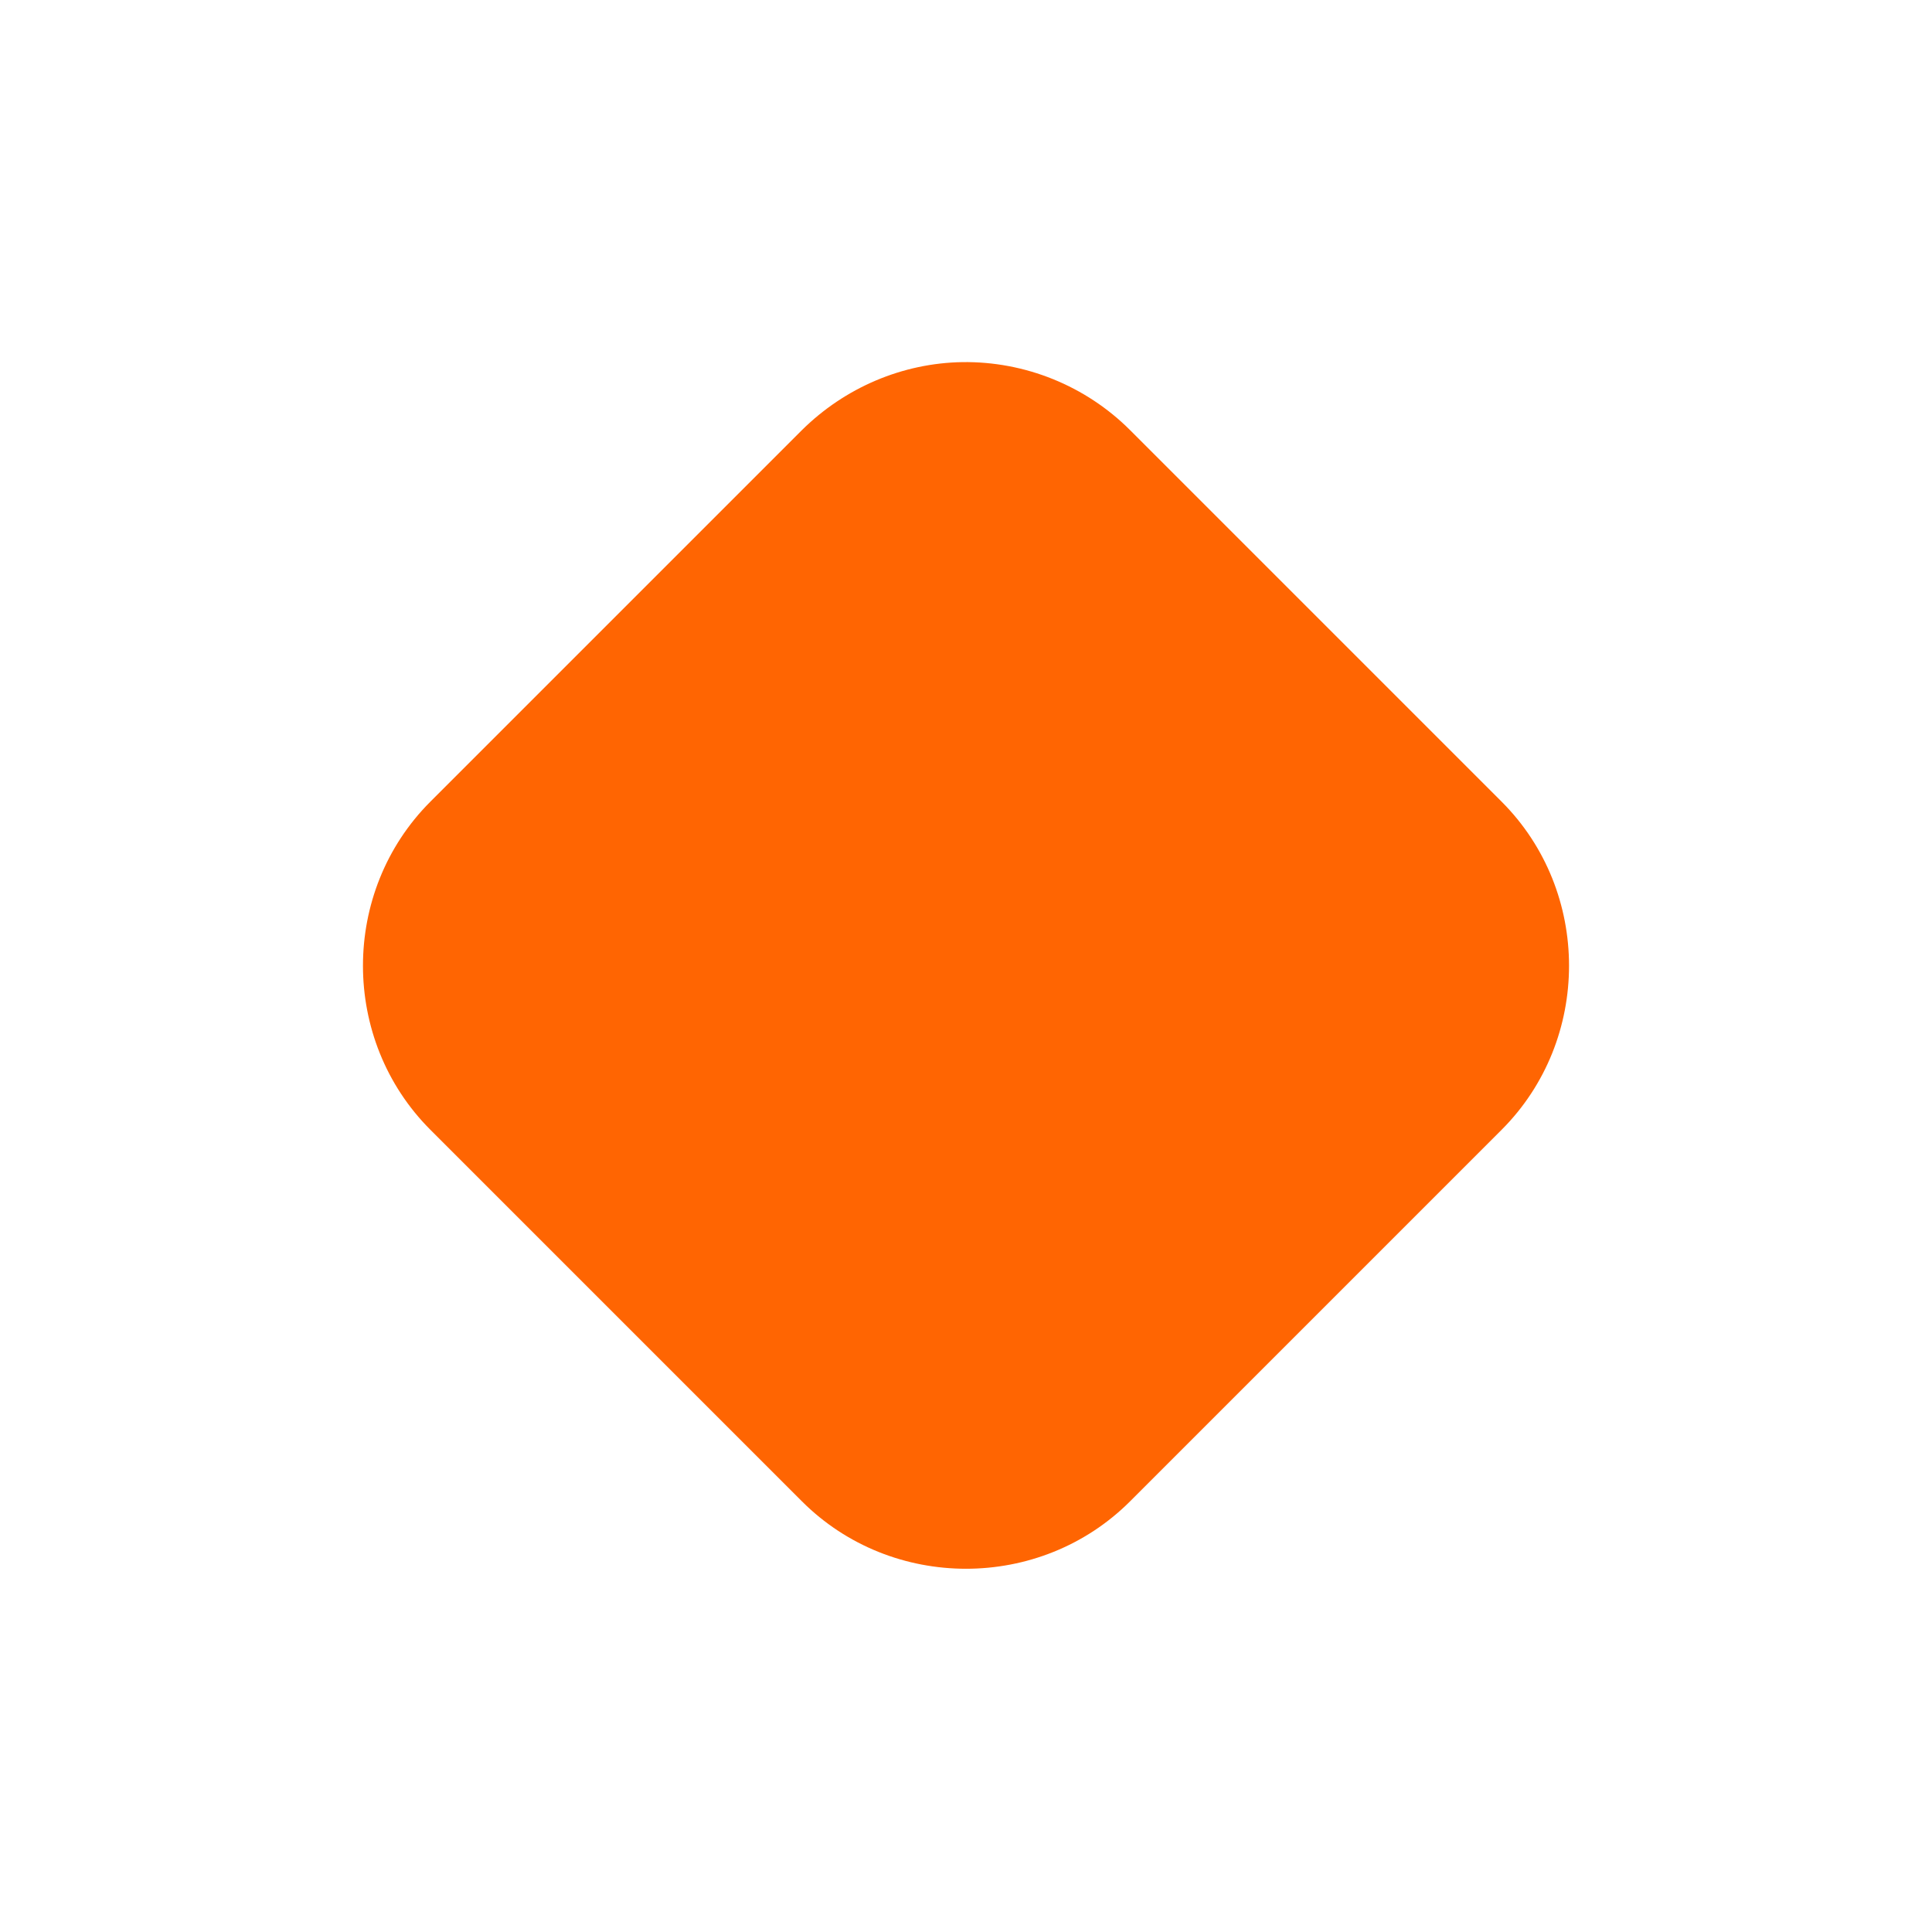
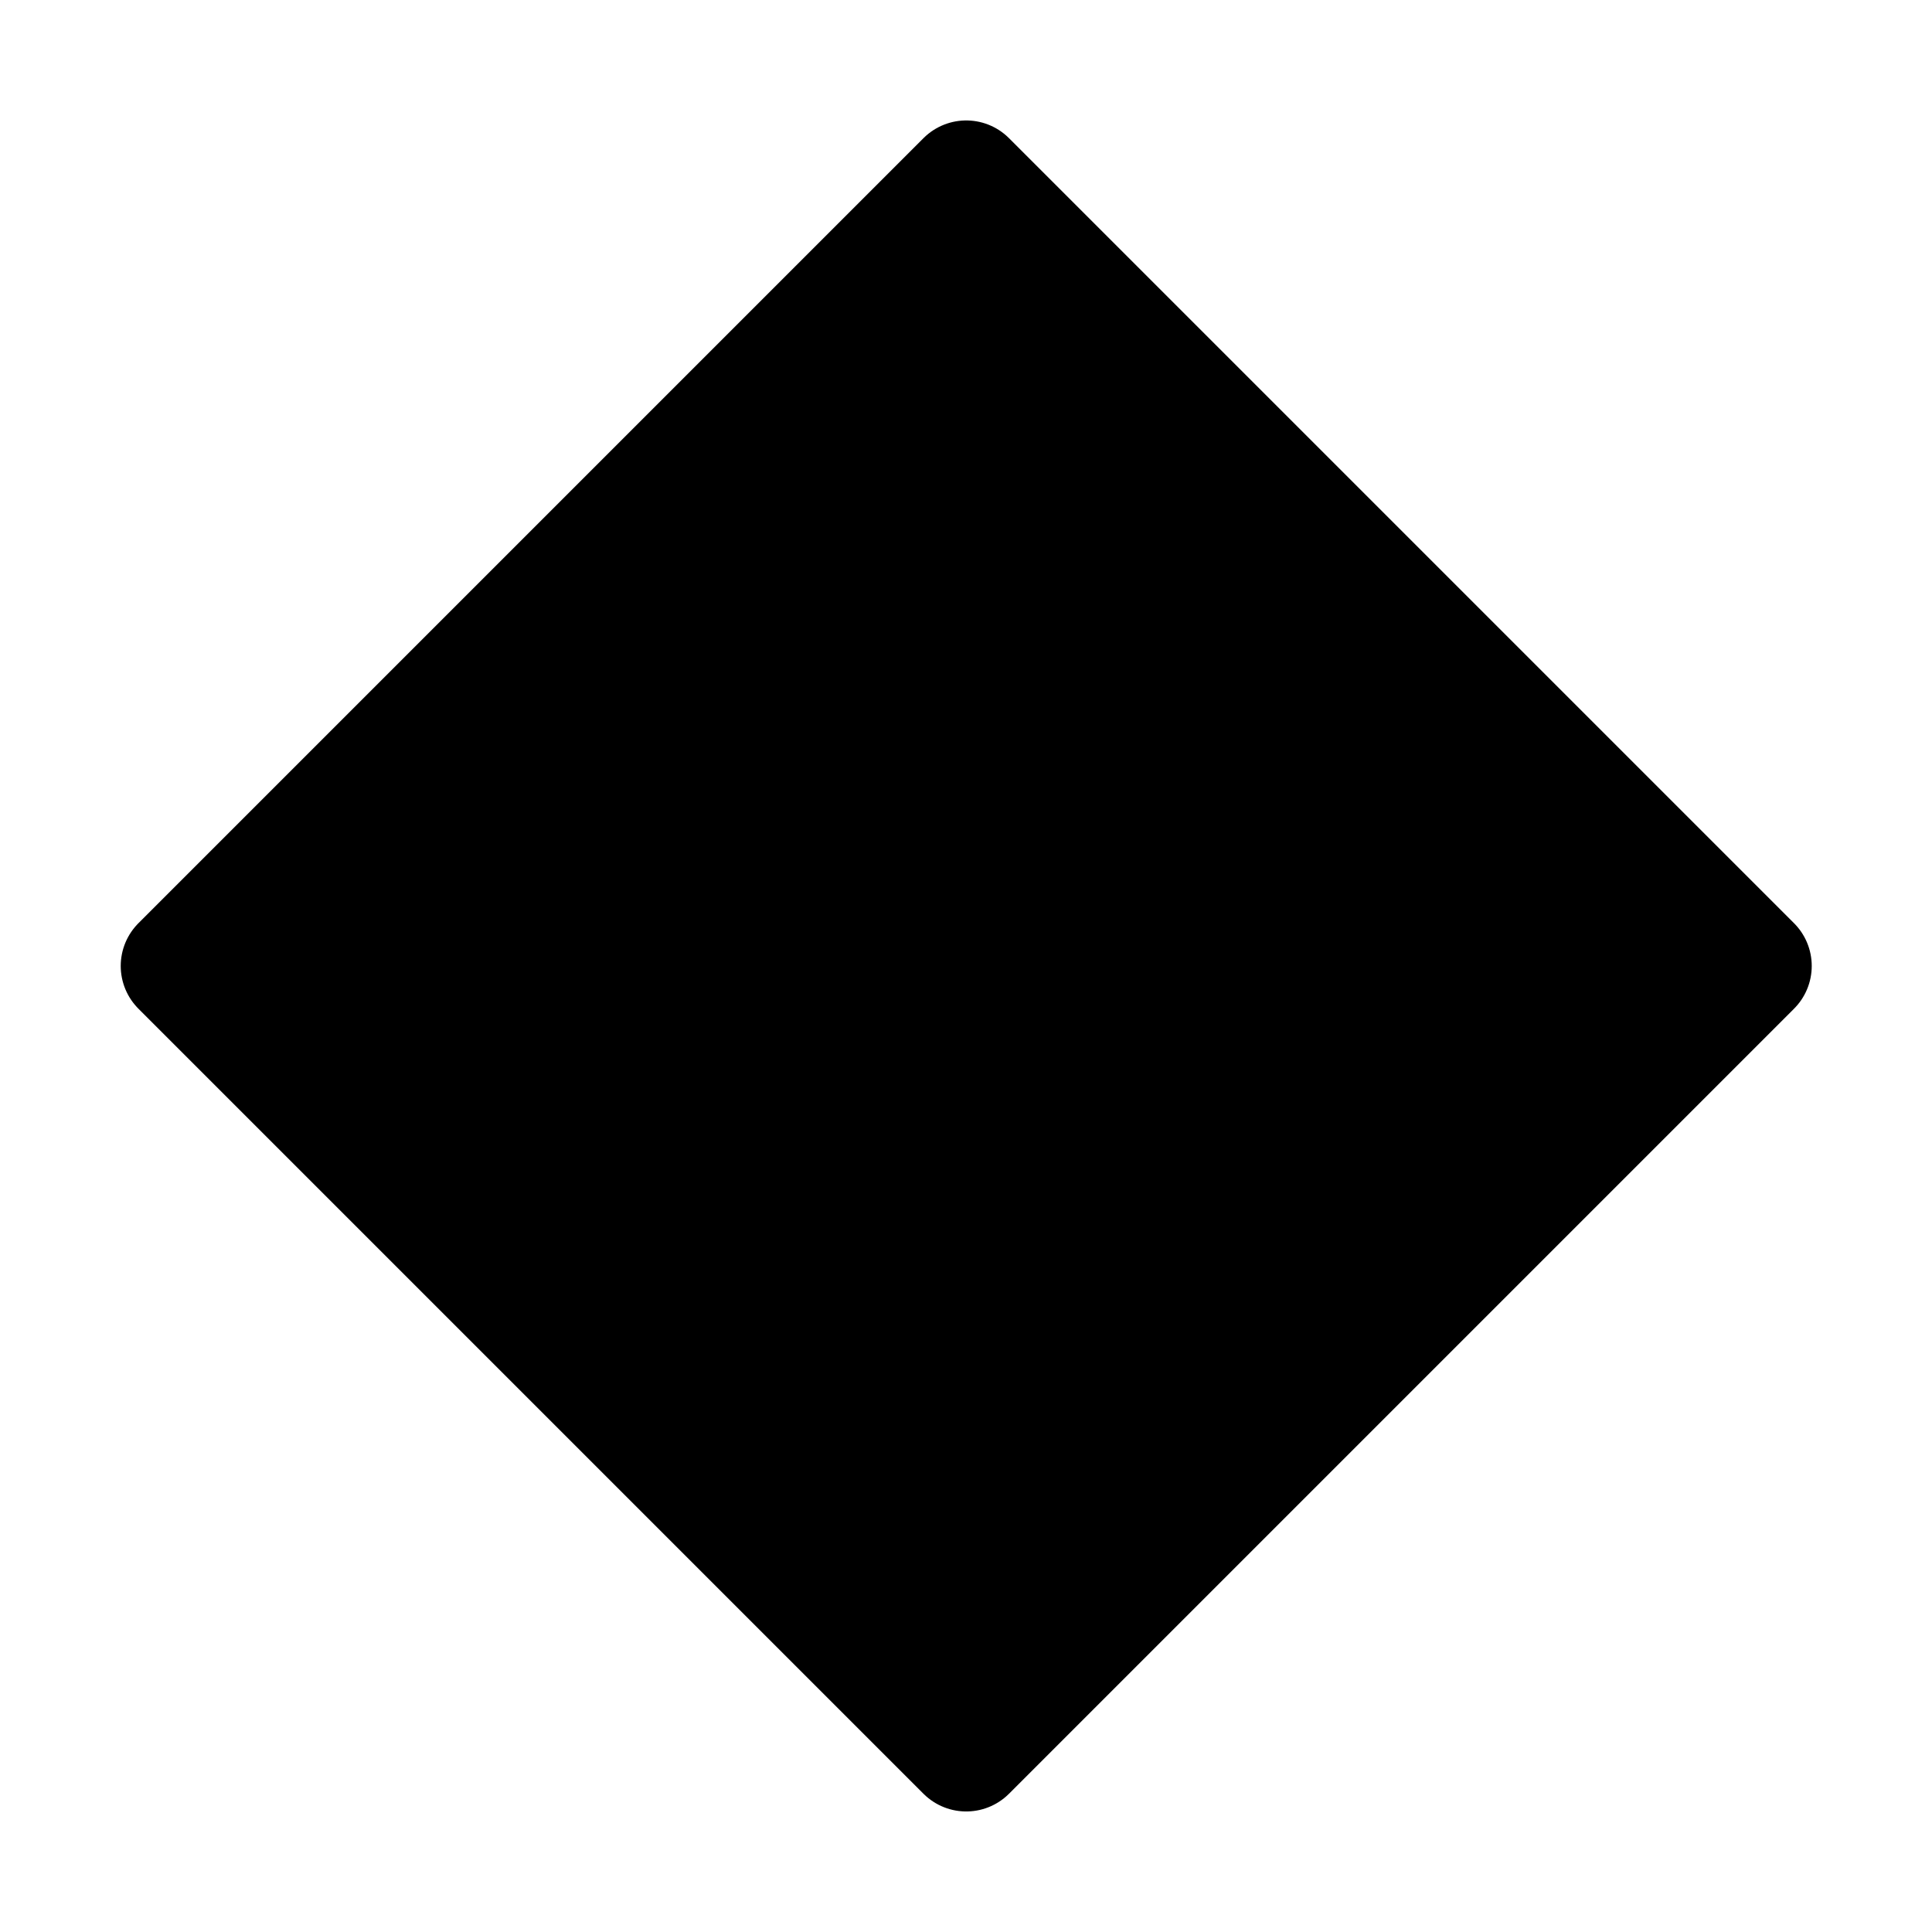
<svg xmlns="http://www.w3.org/2000/svg" width="16" height="16" viewBox="0 0 4.233 4.233" version="1.1" id="svg8">
  <defs id="defs2" />
  <g id="layer1" transform="translate(0,-292.7666)">
-     <path style="opacity:0.99;fill:#ff6400;fill-opacity:1;fill-rule:nonzero;stroke:none;stroke-width:0.166;stroke-linecap:round;stroke-linejoin:round;stroke-miterlimit:4;stroke-dasharray:none;stroke-dashoffset:0;stroke-opacity:1;paint-order:fill markers stroke" d="m 2.109,293.56 c -0.132,0.002 -0.258,0.056 -0.352,0.149 l -0.814,0.814 c -0.197,0.197 -0.197,0.522 0,0.719 l 0.814,0.814 c 0.197,0.197 0.522,0.197 0.719,0 l 0.814,-0.814 c 0.197,-0.197 0.197,-0.522 0,-0.719 l -0.814,-0.814 c -0.097,-0.097 -0.23,-0.151 -0.368,-0.149 z" id="path916" />
+     <path style="fill:#000000;fill-opacity:1;stroke:#000000;stroke-width:0.265;stroke-linecap:butt;stroke-linejoin:round;stroke-miterlimit:4;stroke-dasharray:none;stroke-opacity:1" d="m 0.397,294.883 1.72,-1.72 1.72,1.72 -1.72,1.72 z" id="path823" />
  </g>
</svg>
